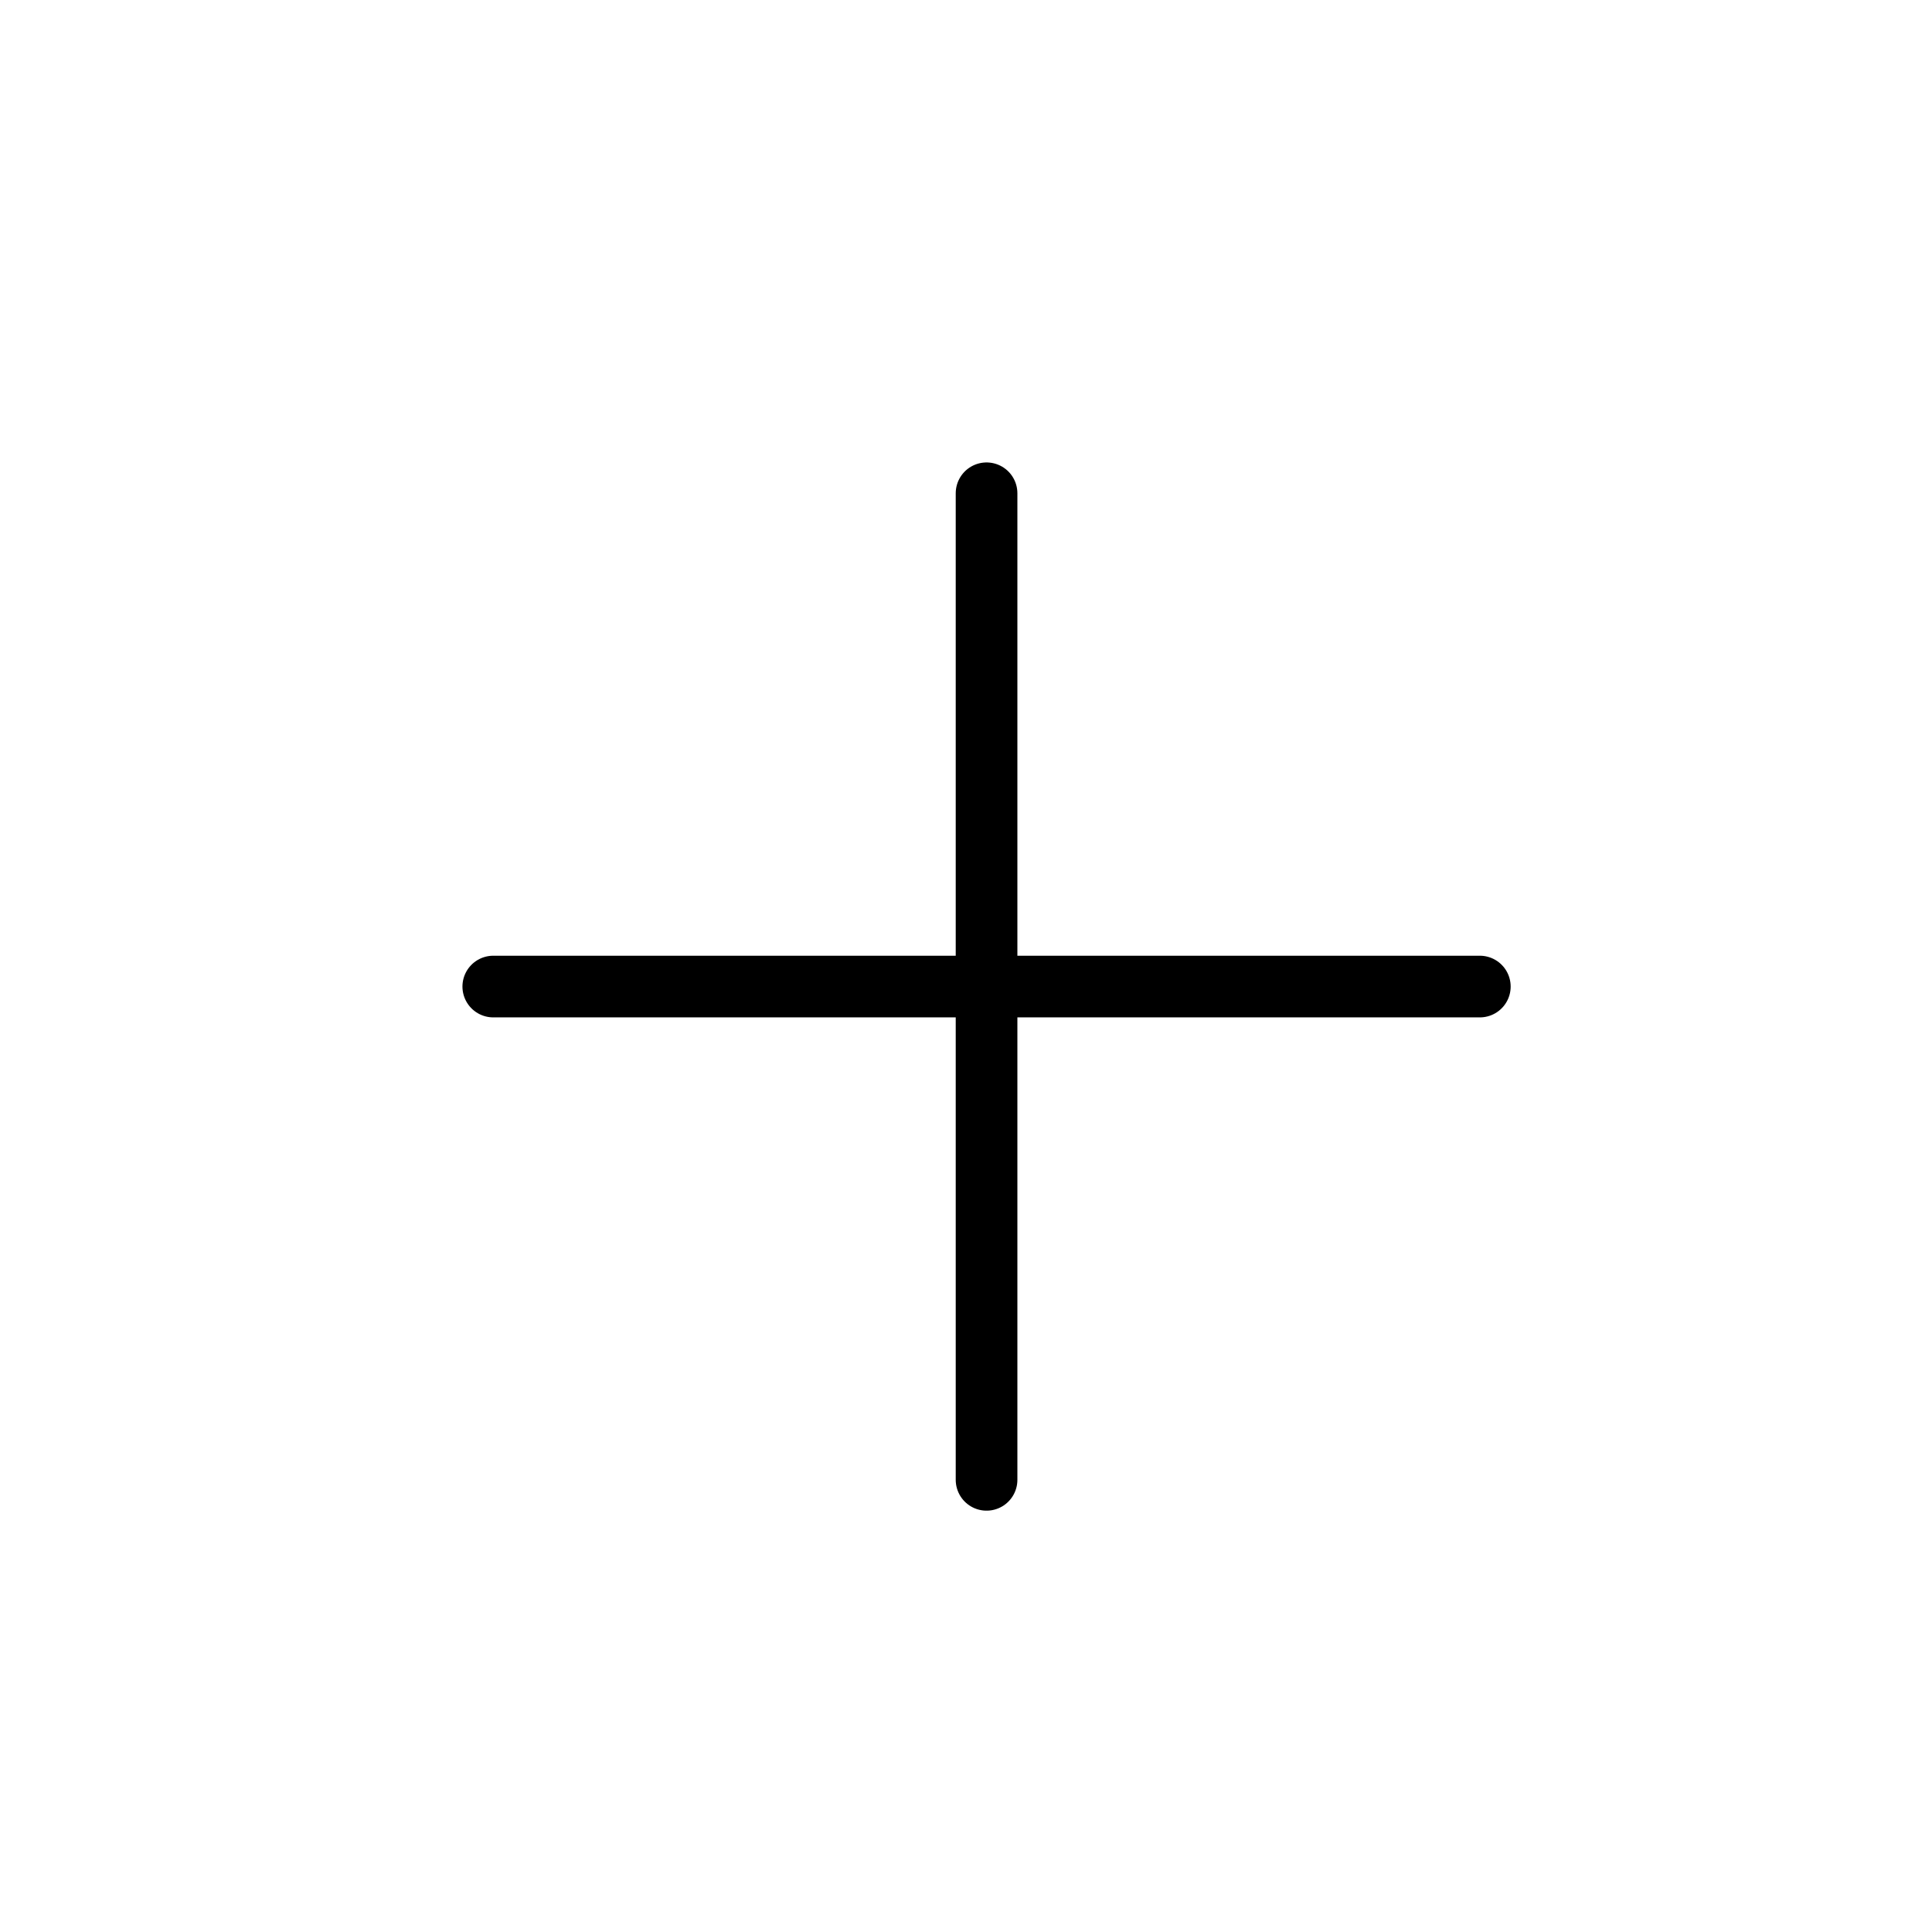
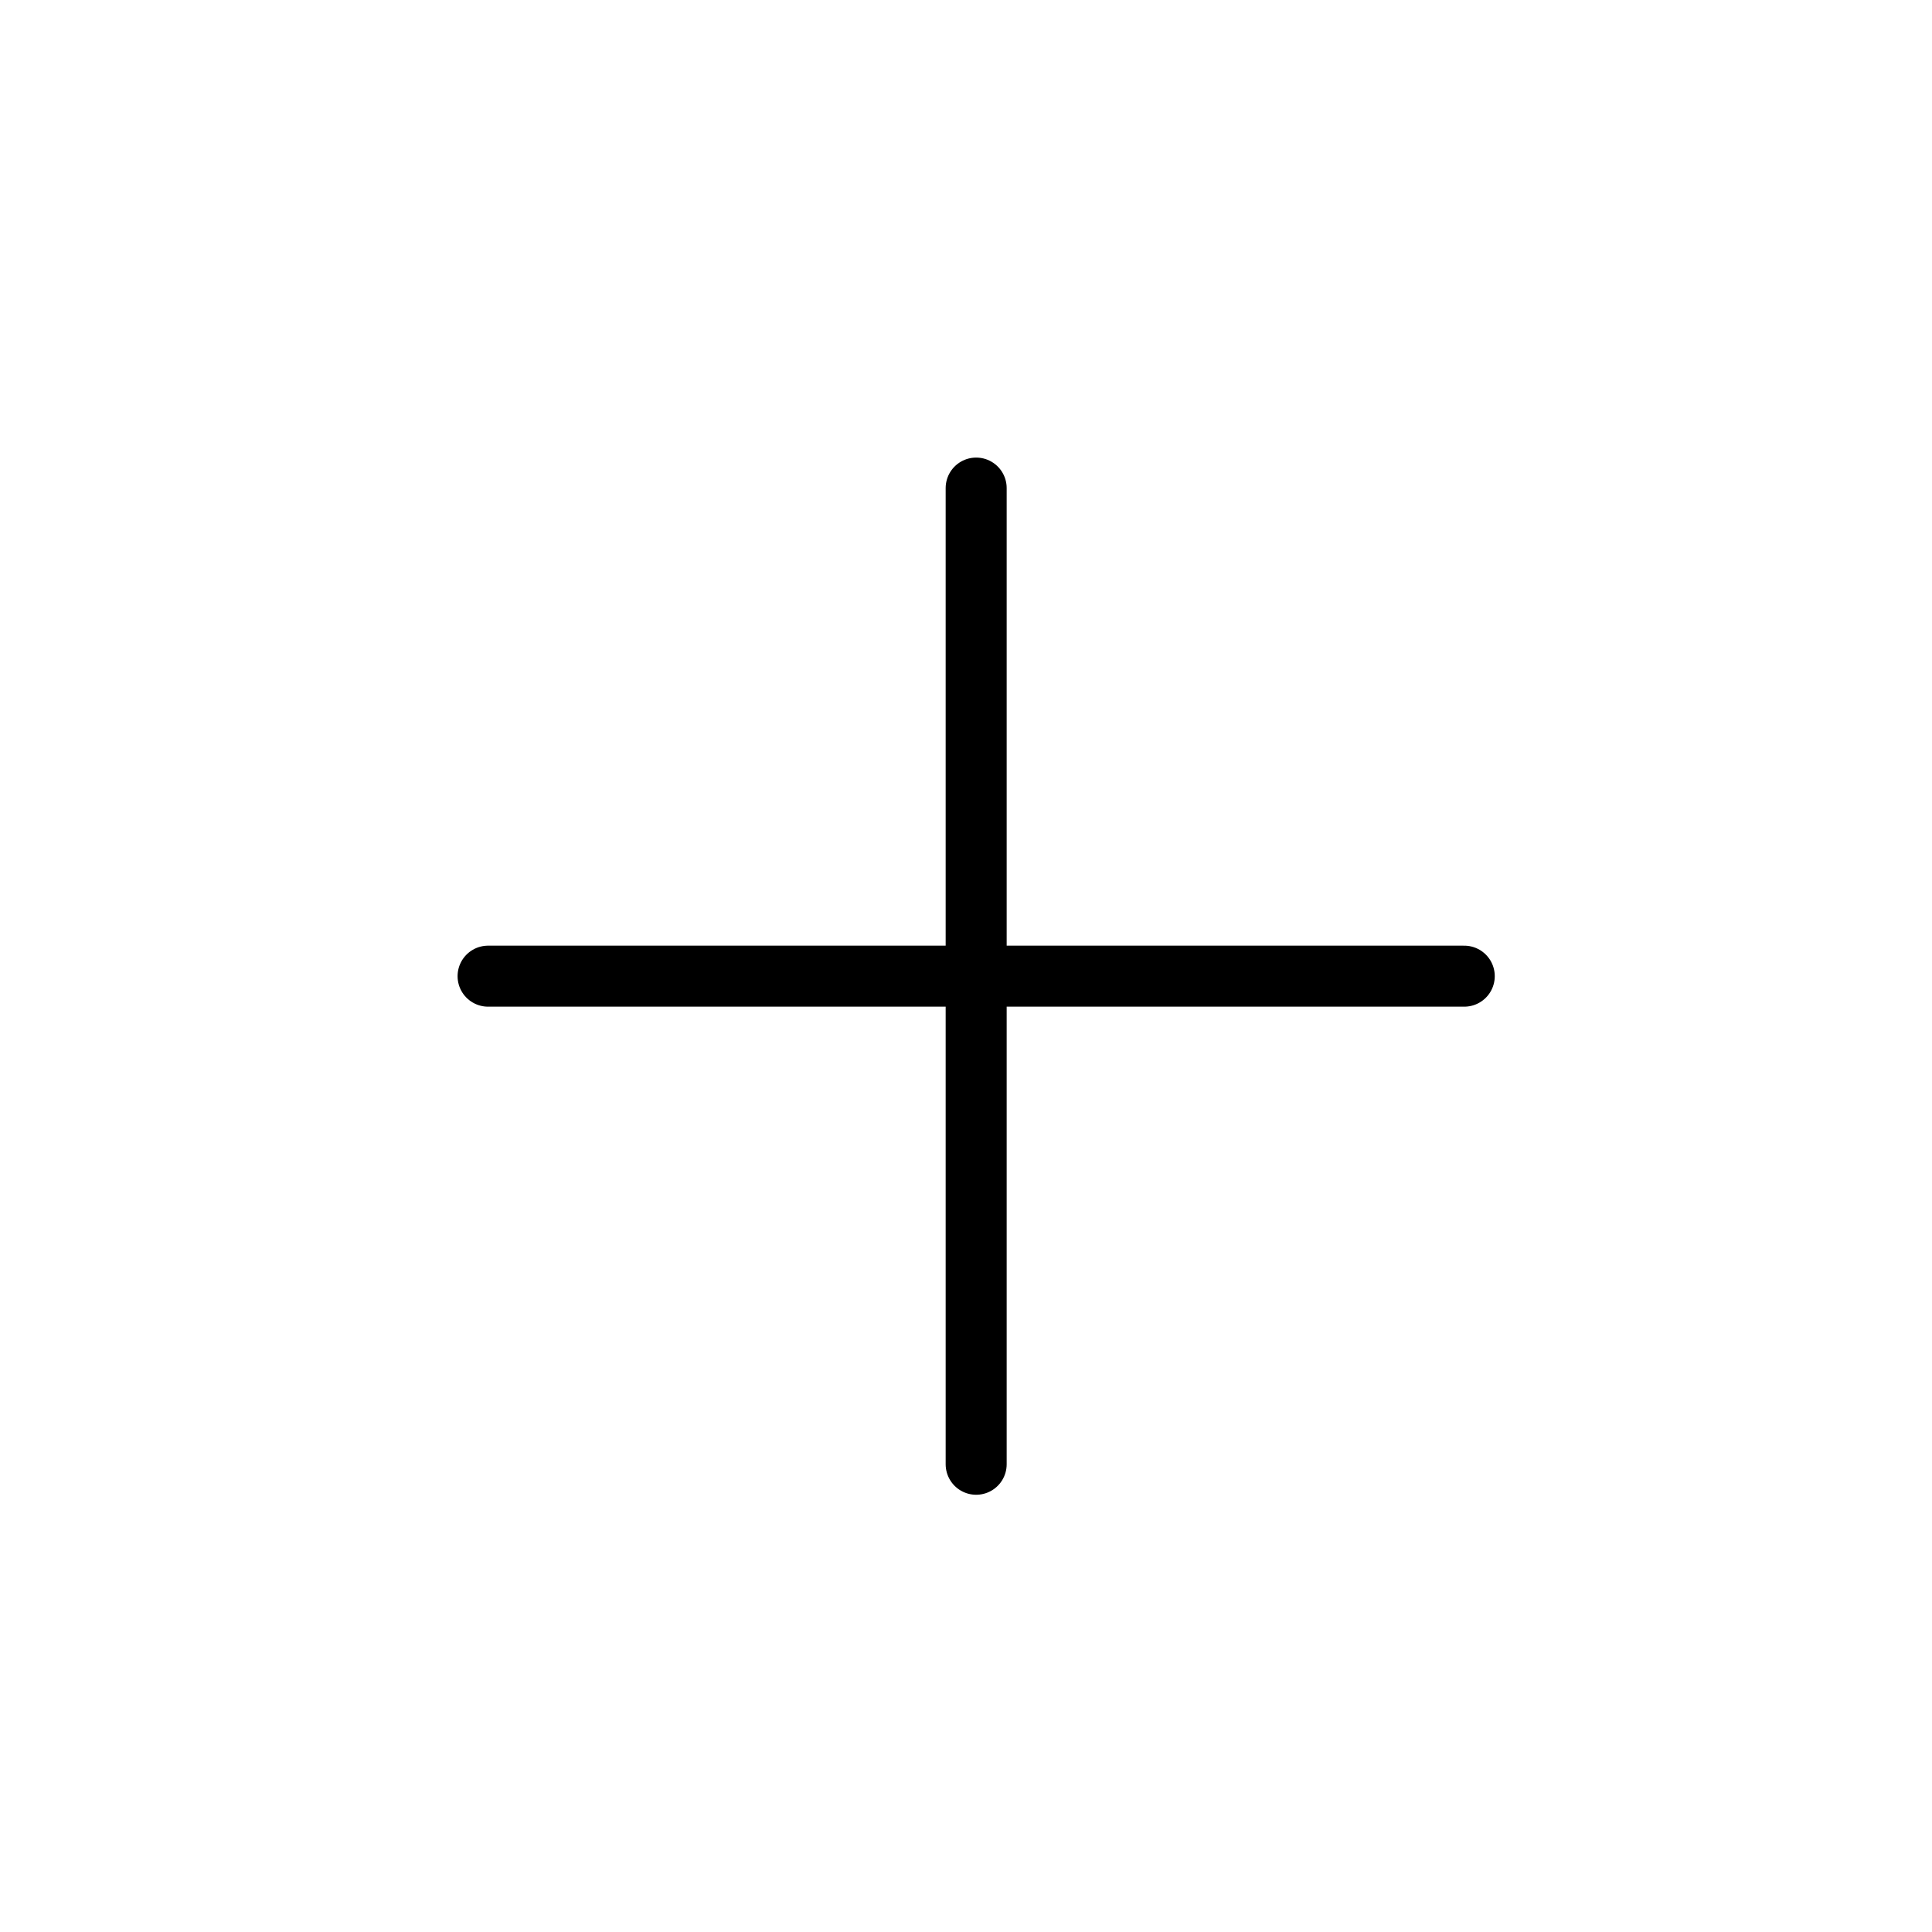
- <svg xmlns="http://www.w3.org/2000/svg" id="Komponente_9_2" data-name="Komponente 9 – 2" width="90" height="90" viewBox="0 0 94 94">
+ <svg xmlns="http://www.w3.org/2000/svg" id="Komponente_9_2" data-name="Komponente 9 – 2" width="85" height="85" viewBox="0 0 95 95">
  <g id="Komponente_8_1" data-name="Komponente 8 – 1">
    <circle id="Ellipse_1" data-name="Ellipse 1" cx="48" cy="48" r="48" fill="transparent" />
    <g id="Icon_feather-plus" data-name="Icon feather-plus" transform="translate(16.5 16.5)">
      <path id="Pfad_1" data-name="Pfad 1" d="M18,7.5v48" transform="translate(13.5 0)" stroke="#000" stroke-linecap="round" stroke-linejoin="round" stroke-width="3" />
      <path id="Pfad_2" data-name="Pfad 2" d="M7.5,18h48" transform="translate(0 13.5)" fill="#888" stroke="#000" stroke-linecap="round" stroke-linejoin="round" stroke-width="3" />
    </g>
  </g>
</svg>
